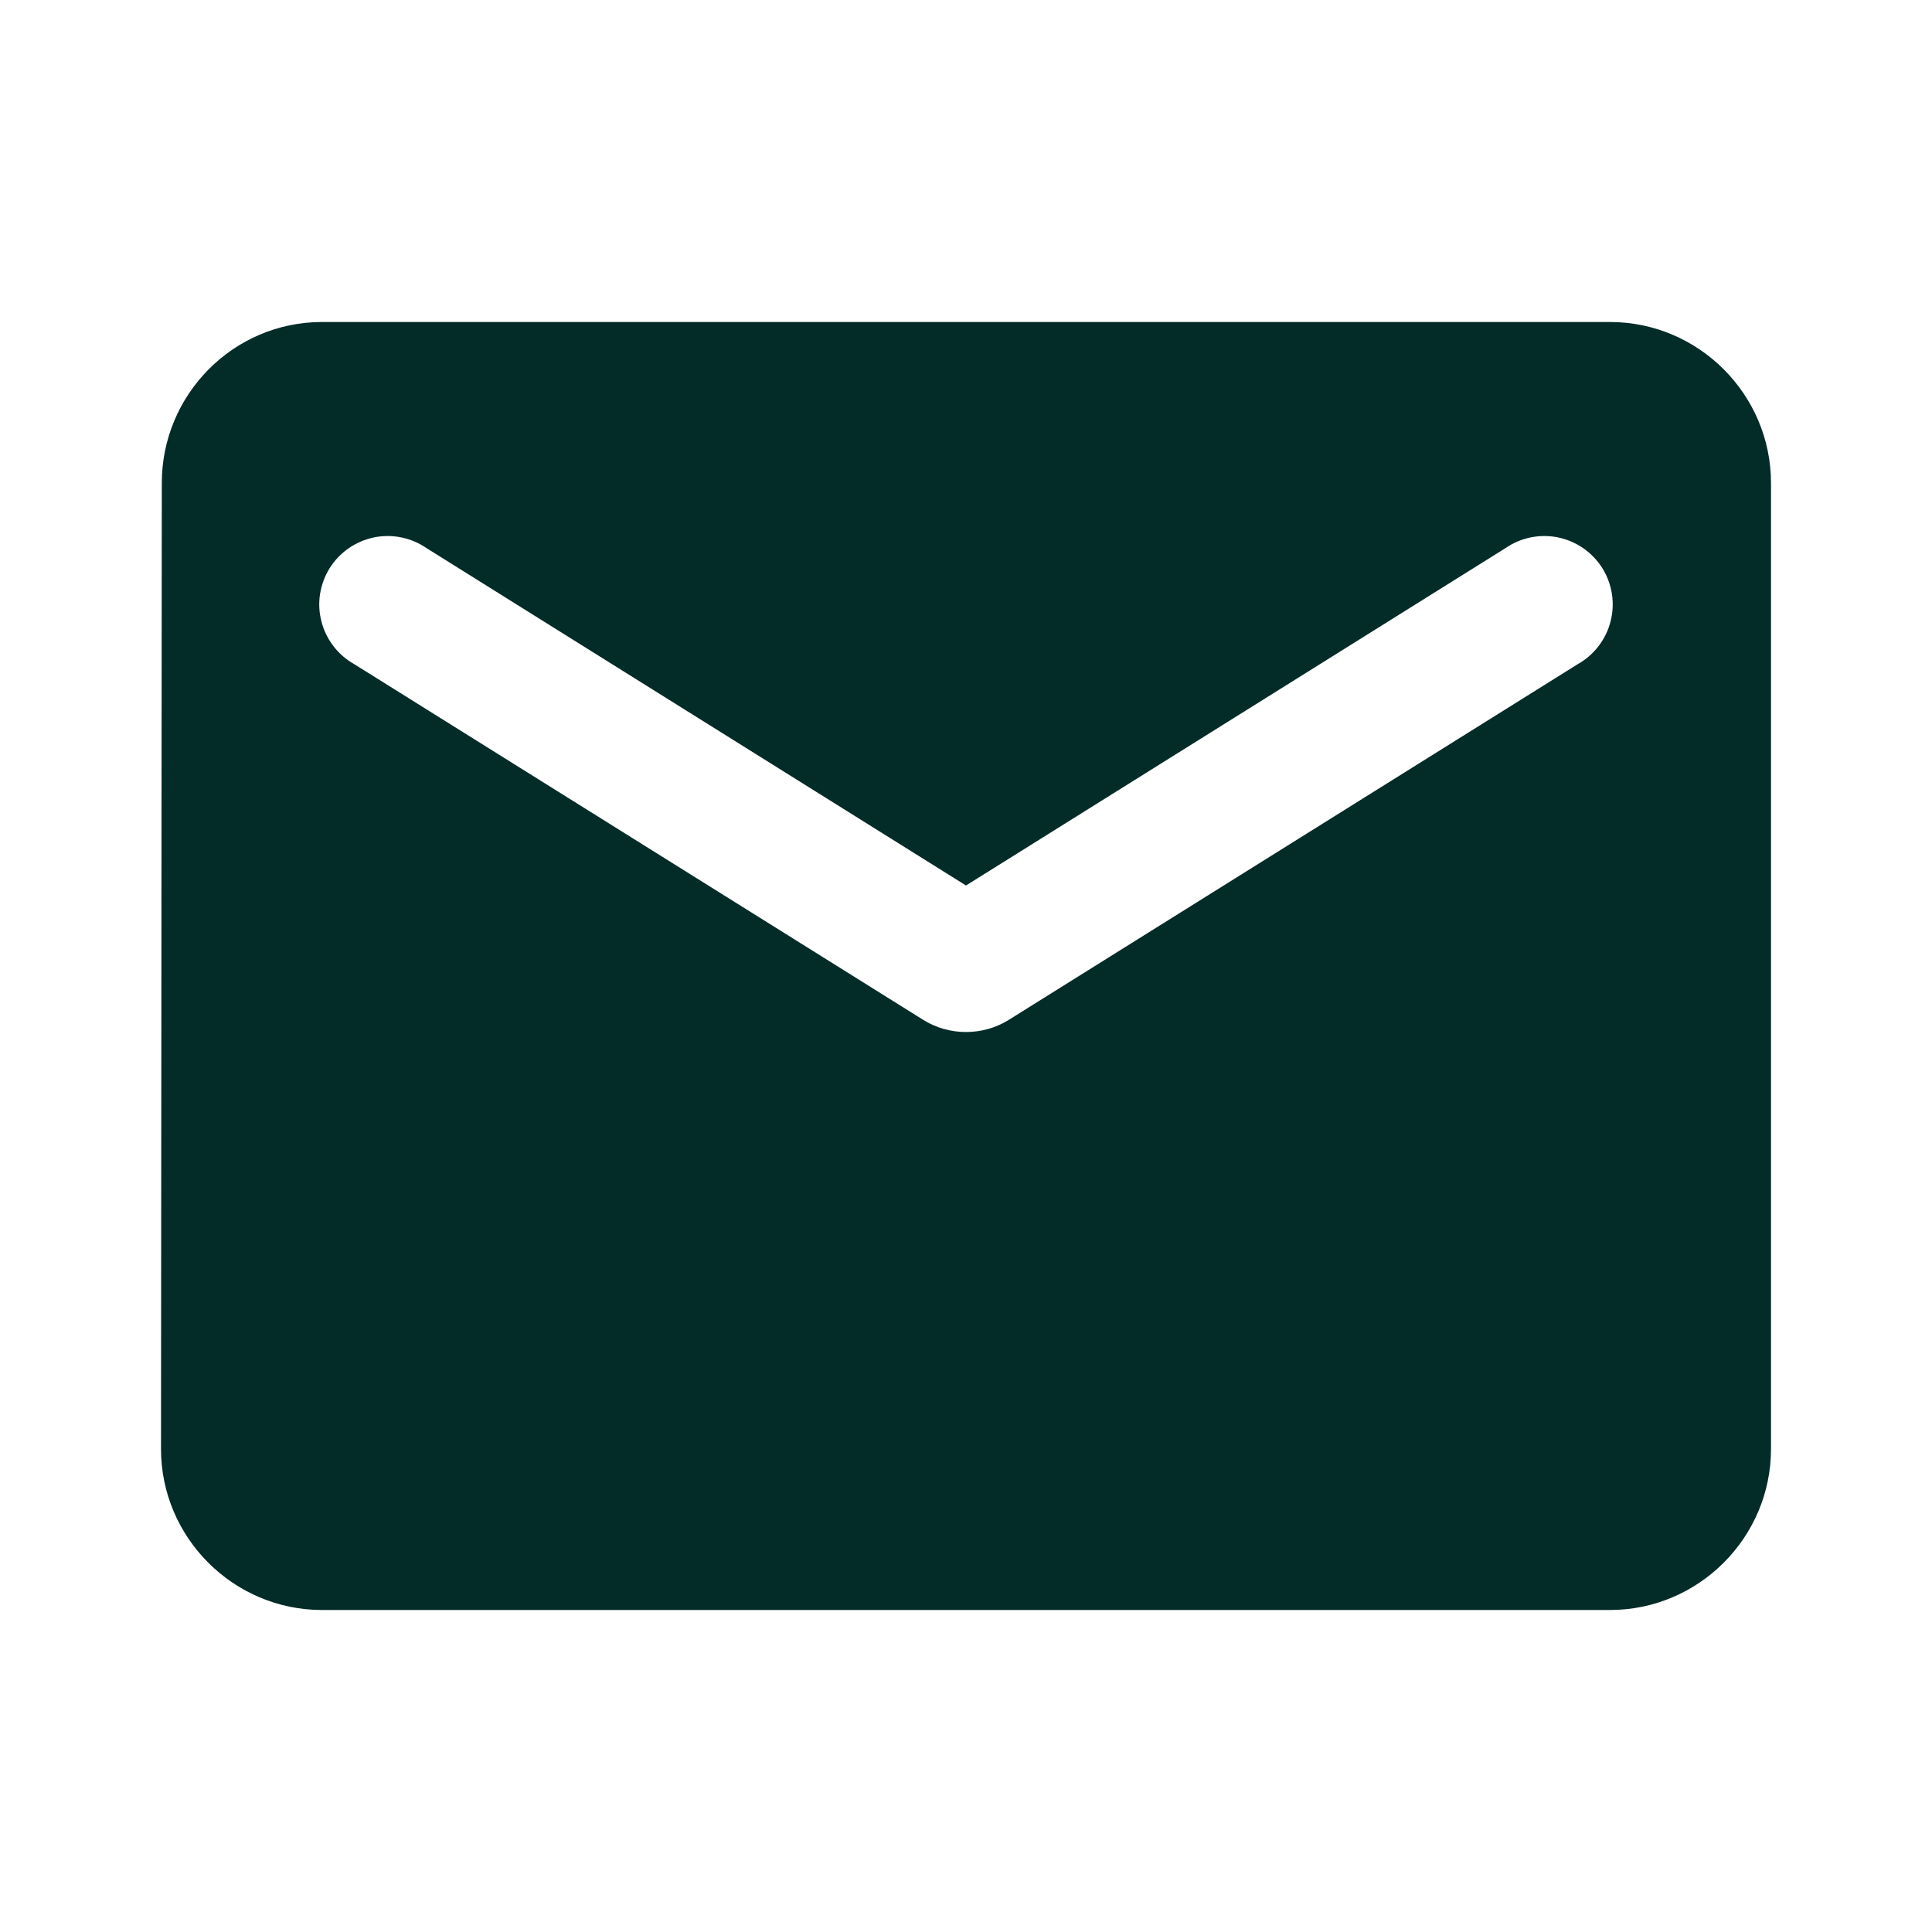
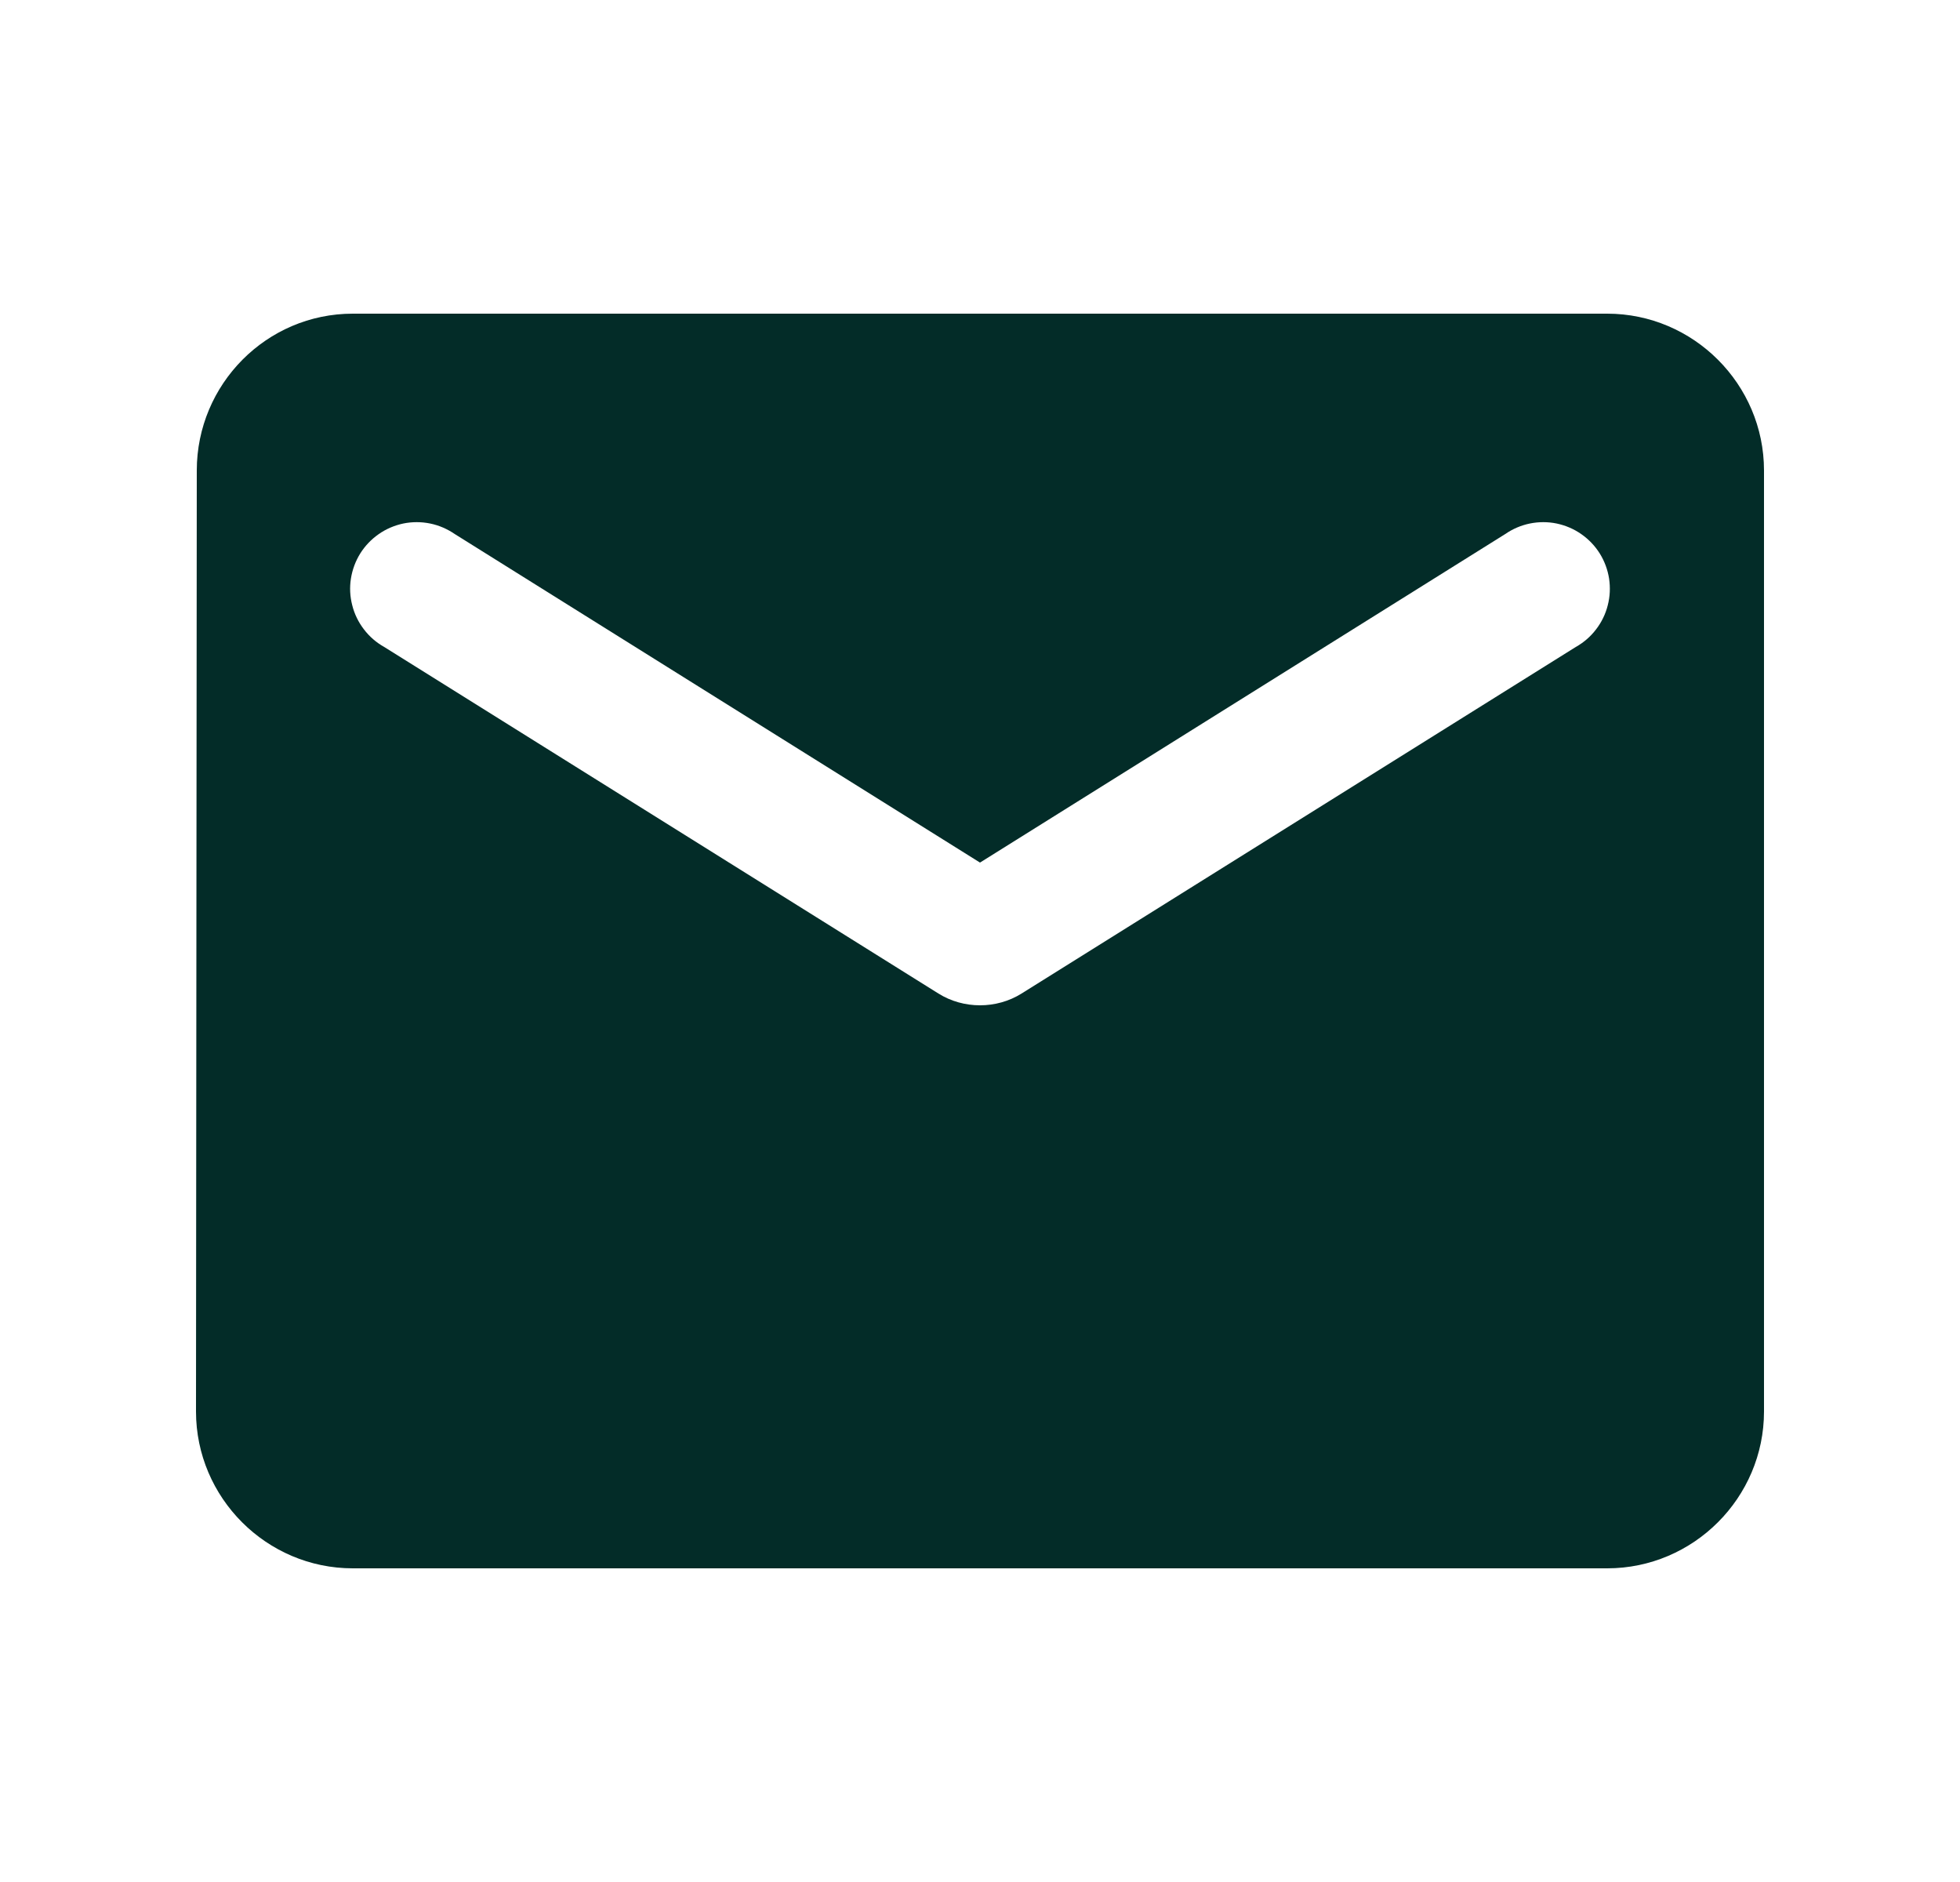
- <svg xmlns="http://www.w3.org/2000/svg" width="24" height="24" viewBox="0 0 24 24" fill="none">
-   <path d="M20 4H4C2.9 4 2.01 4.9 2.01 6L2 18C2 19.1 2.9 20 4 20H20C21.1 20 22 19.1 22 18V6C22 4.9 21.1 4 20 4ZM19.6 8.25L12.53 12.67C12.21 12.87 11.79 12.87 11.47 12.67L4.4 8.25C4.3 8.194 4.212 8.118 4.142 8.026C4.072 7.935 4.021 7.831 3.993 7.719C3.964 7.608 3.958 7.492 3.976 7.378C3.994 7.265 4.034 7.156 4.095 7.058C4.156 6.961 4.236 6.877 4.331 6.811C4.425 6.745 4.532 6.7 4.644 6.676C4.757 6.653 4.873 6.653 4.986 6.676C5.099 6.699 5.205 6.745 5.3 6.81L12 11L18.7 6.81C18.794 6.745 18.901 6.699 19.014 6.676C19.127 6.653 19.243 6.653 19.355 6.676C19.468 6.7 19.575 6.745 19.669 6.811C19.764 6.877 19.844 6.961 19.905 7.058C19.966 7.156 20.006 7.265 20.024 7.378C20.041 7.492 20.036 7.608 20.007 7.719C19.979 7.831 19.928 7.935 19.858 8.026C19.788 8.118 19.7 8.194 19.6 8.25Z" fill="#032C28" />
+ <svg xmlns="http://www.w3.org/2000/svg" width="25" height="24" viewBox="0 0 25 24" fill="none">
+   <path d="M20.5 4H4.5C3.4 4 2.51 4.9 2.51 6L2.5 18C2.5 19.1 3.4 20 4.5 20H20.5C21.6 20 22.5 19.1 22.5 18V6C22.5 4.9 21.6 4 20.5 4ZM20.1 8.25L13.03 12.67C12.71 12.87 12.29 12.87 11.97 12.67L4.9 8.25C4.8 8.194 4.712 8.118 4.642 8.026C4.572 7.935 4.521 7.831 4.493 7.719C4.464 7.608 4.458 7.492 4.476 7.378C4.494 7.265 4.534 7.156 4.595 7.058C4.656 6.961 4.736 6.877 4.831 6.811C4.925 6.745 5.032 6.7 5.144 6.676C5.257 6.653 5.373 6.653 5.486 6.676C5.599 6.699 5.705 6.745 5.8 6.81L12.5 11L19.2 6.81C19.294 6.745 19.401 6.699 19.514 6.676C19.627 6.653 19.743 6.653 19.855 6.676C19.968 6.7 20.075 6.745 20.169 6.811C20.264 6.877 20.344 6.961 20.405 7.058C20.466 7.156 20.506 7.265 20.524 7.378C20.541 7.492 20.536 7.608 20.507 7.719C20.479 7.831 20.428 7.935 20.358 8.026C20.288 8.118 20.2 8.194 20.1 8.25Z" fill="#032C28" />
</svg>
